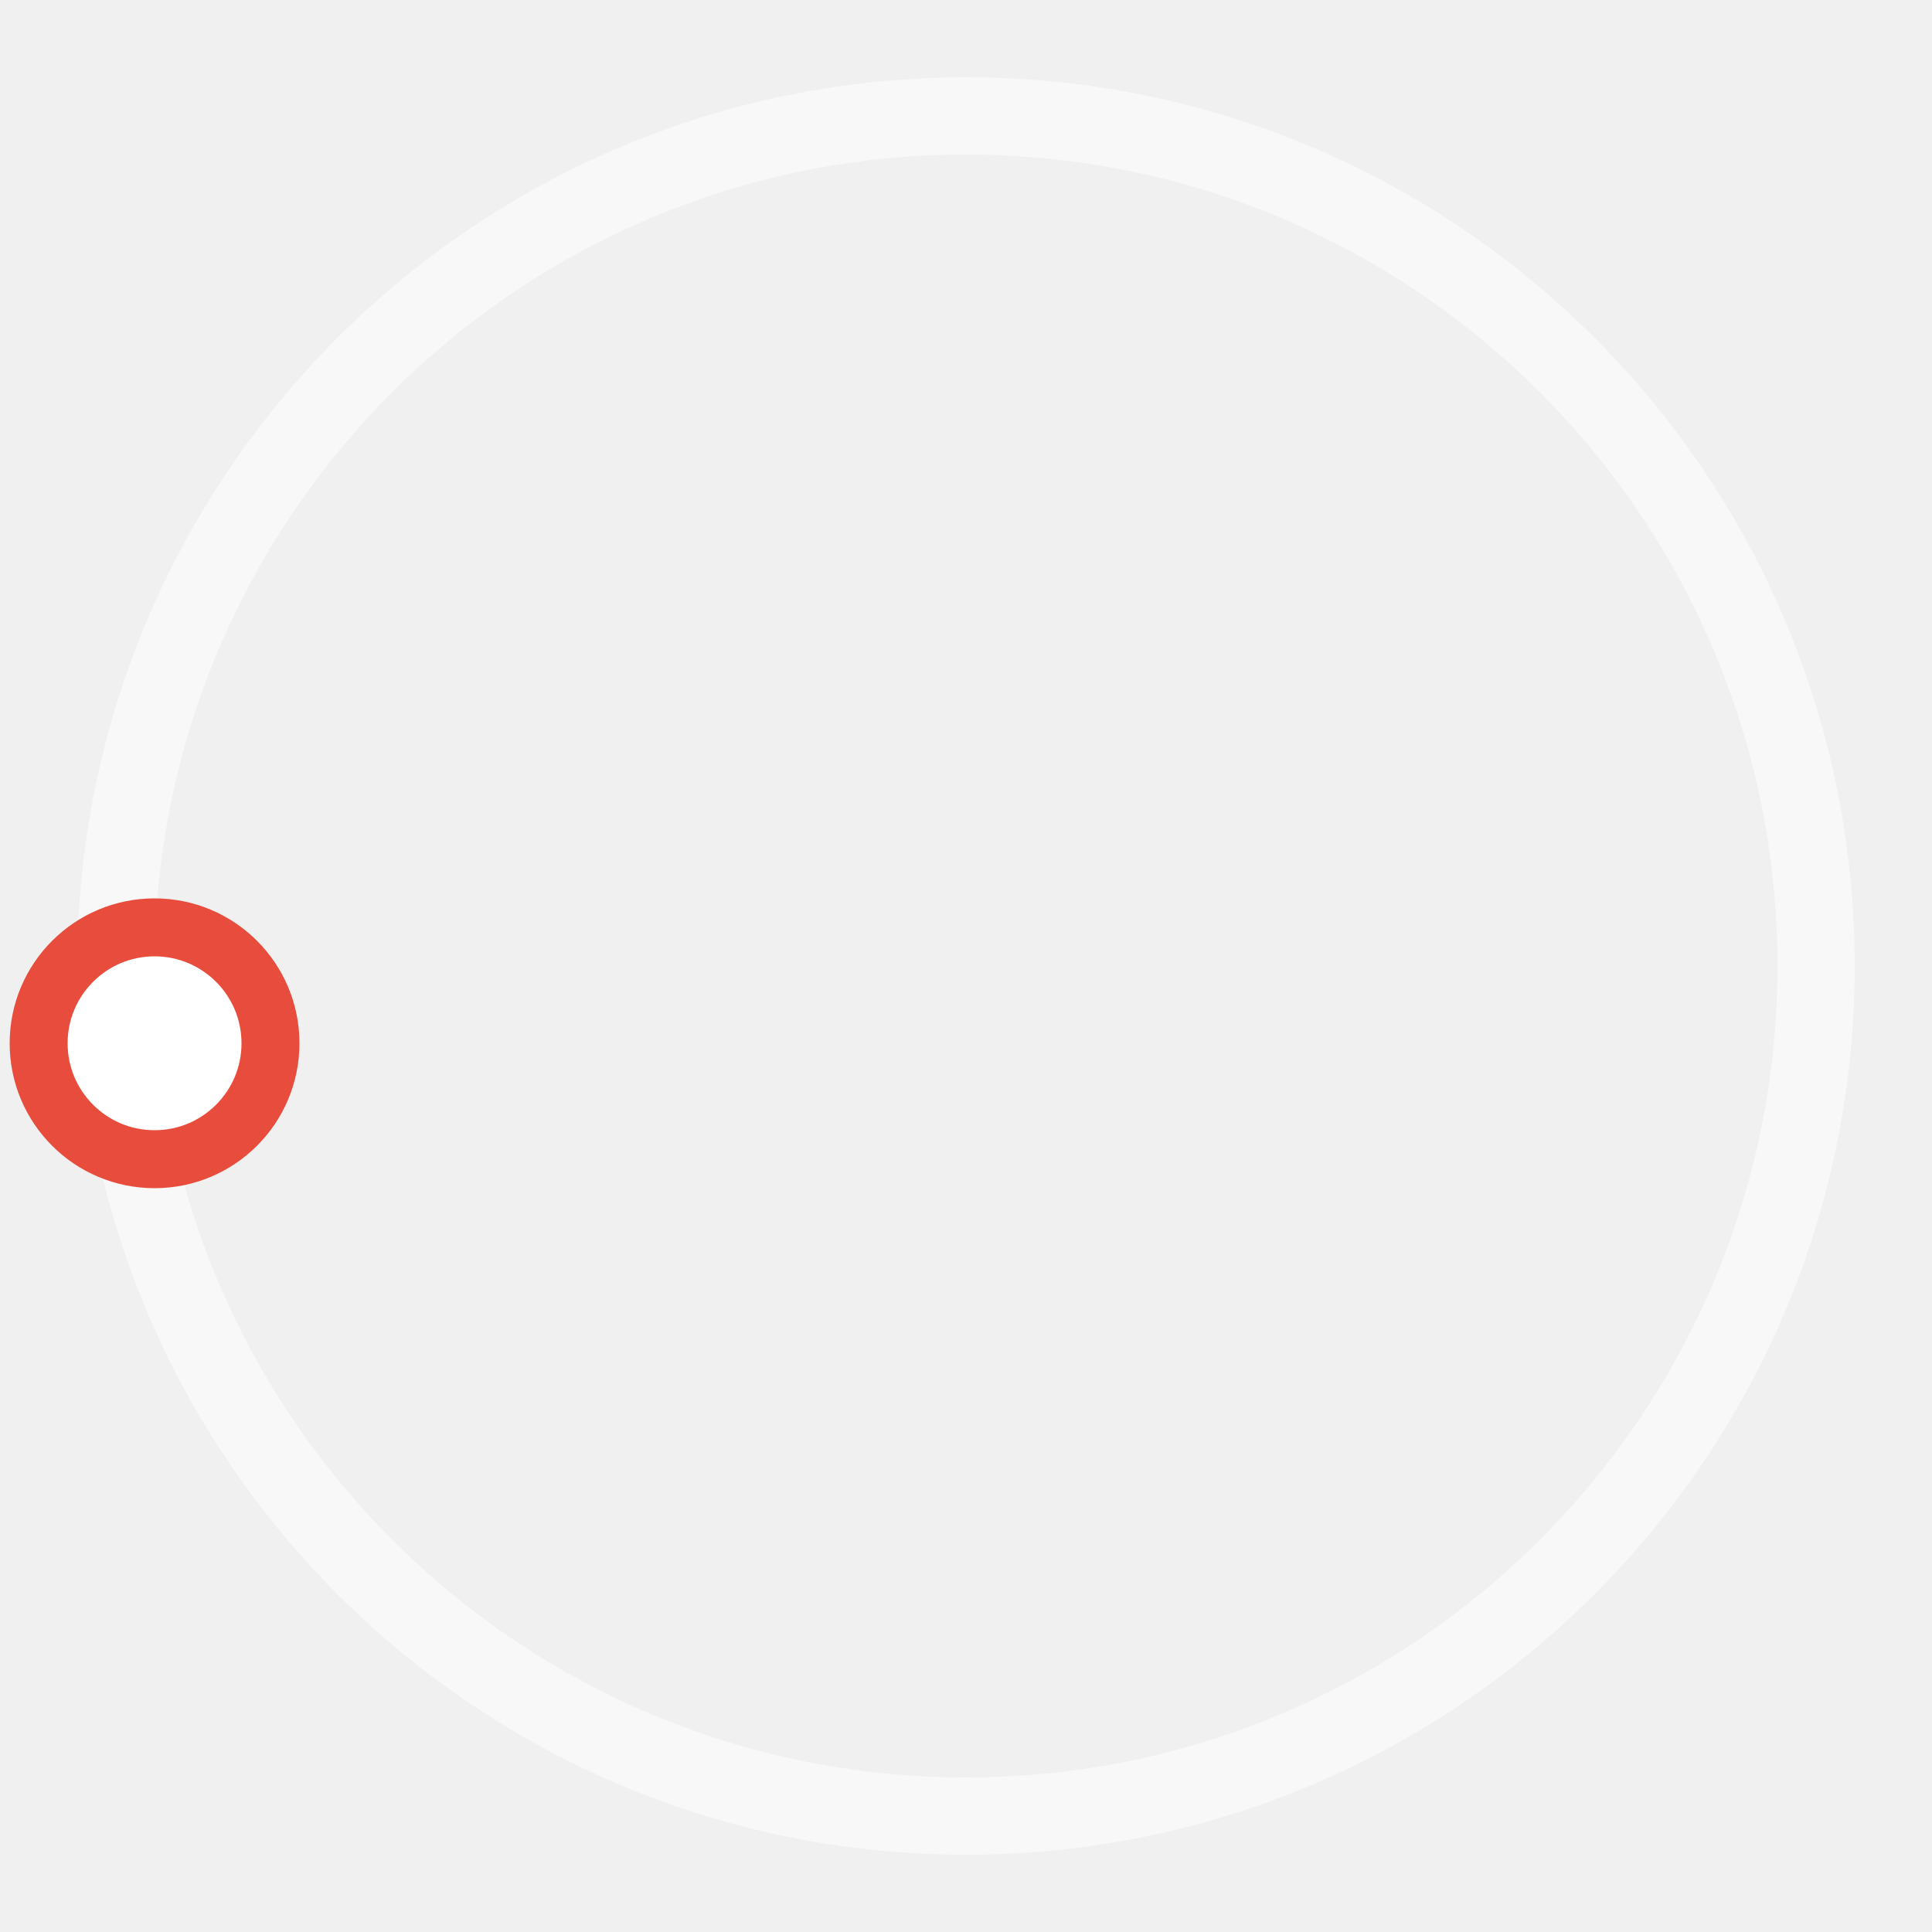
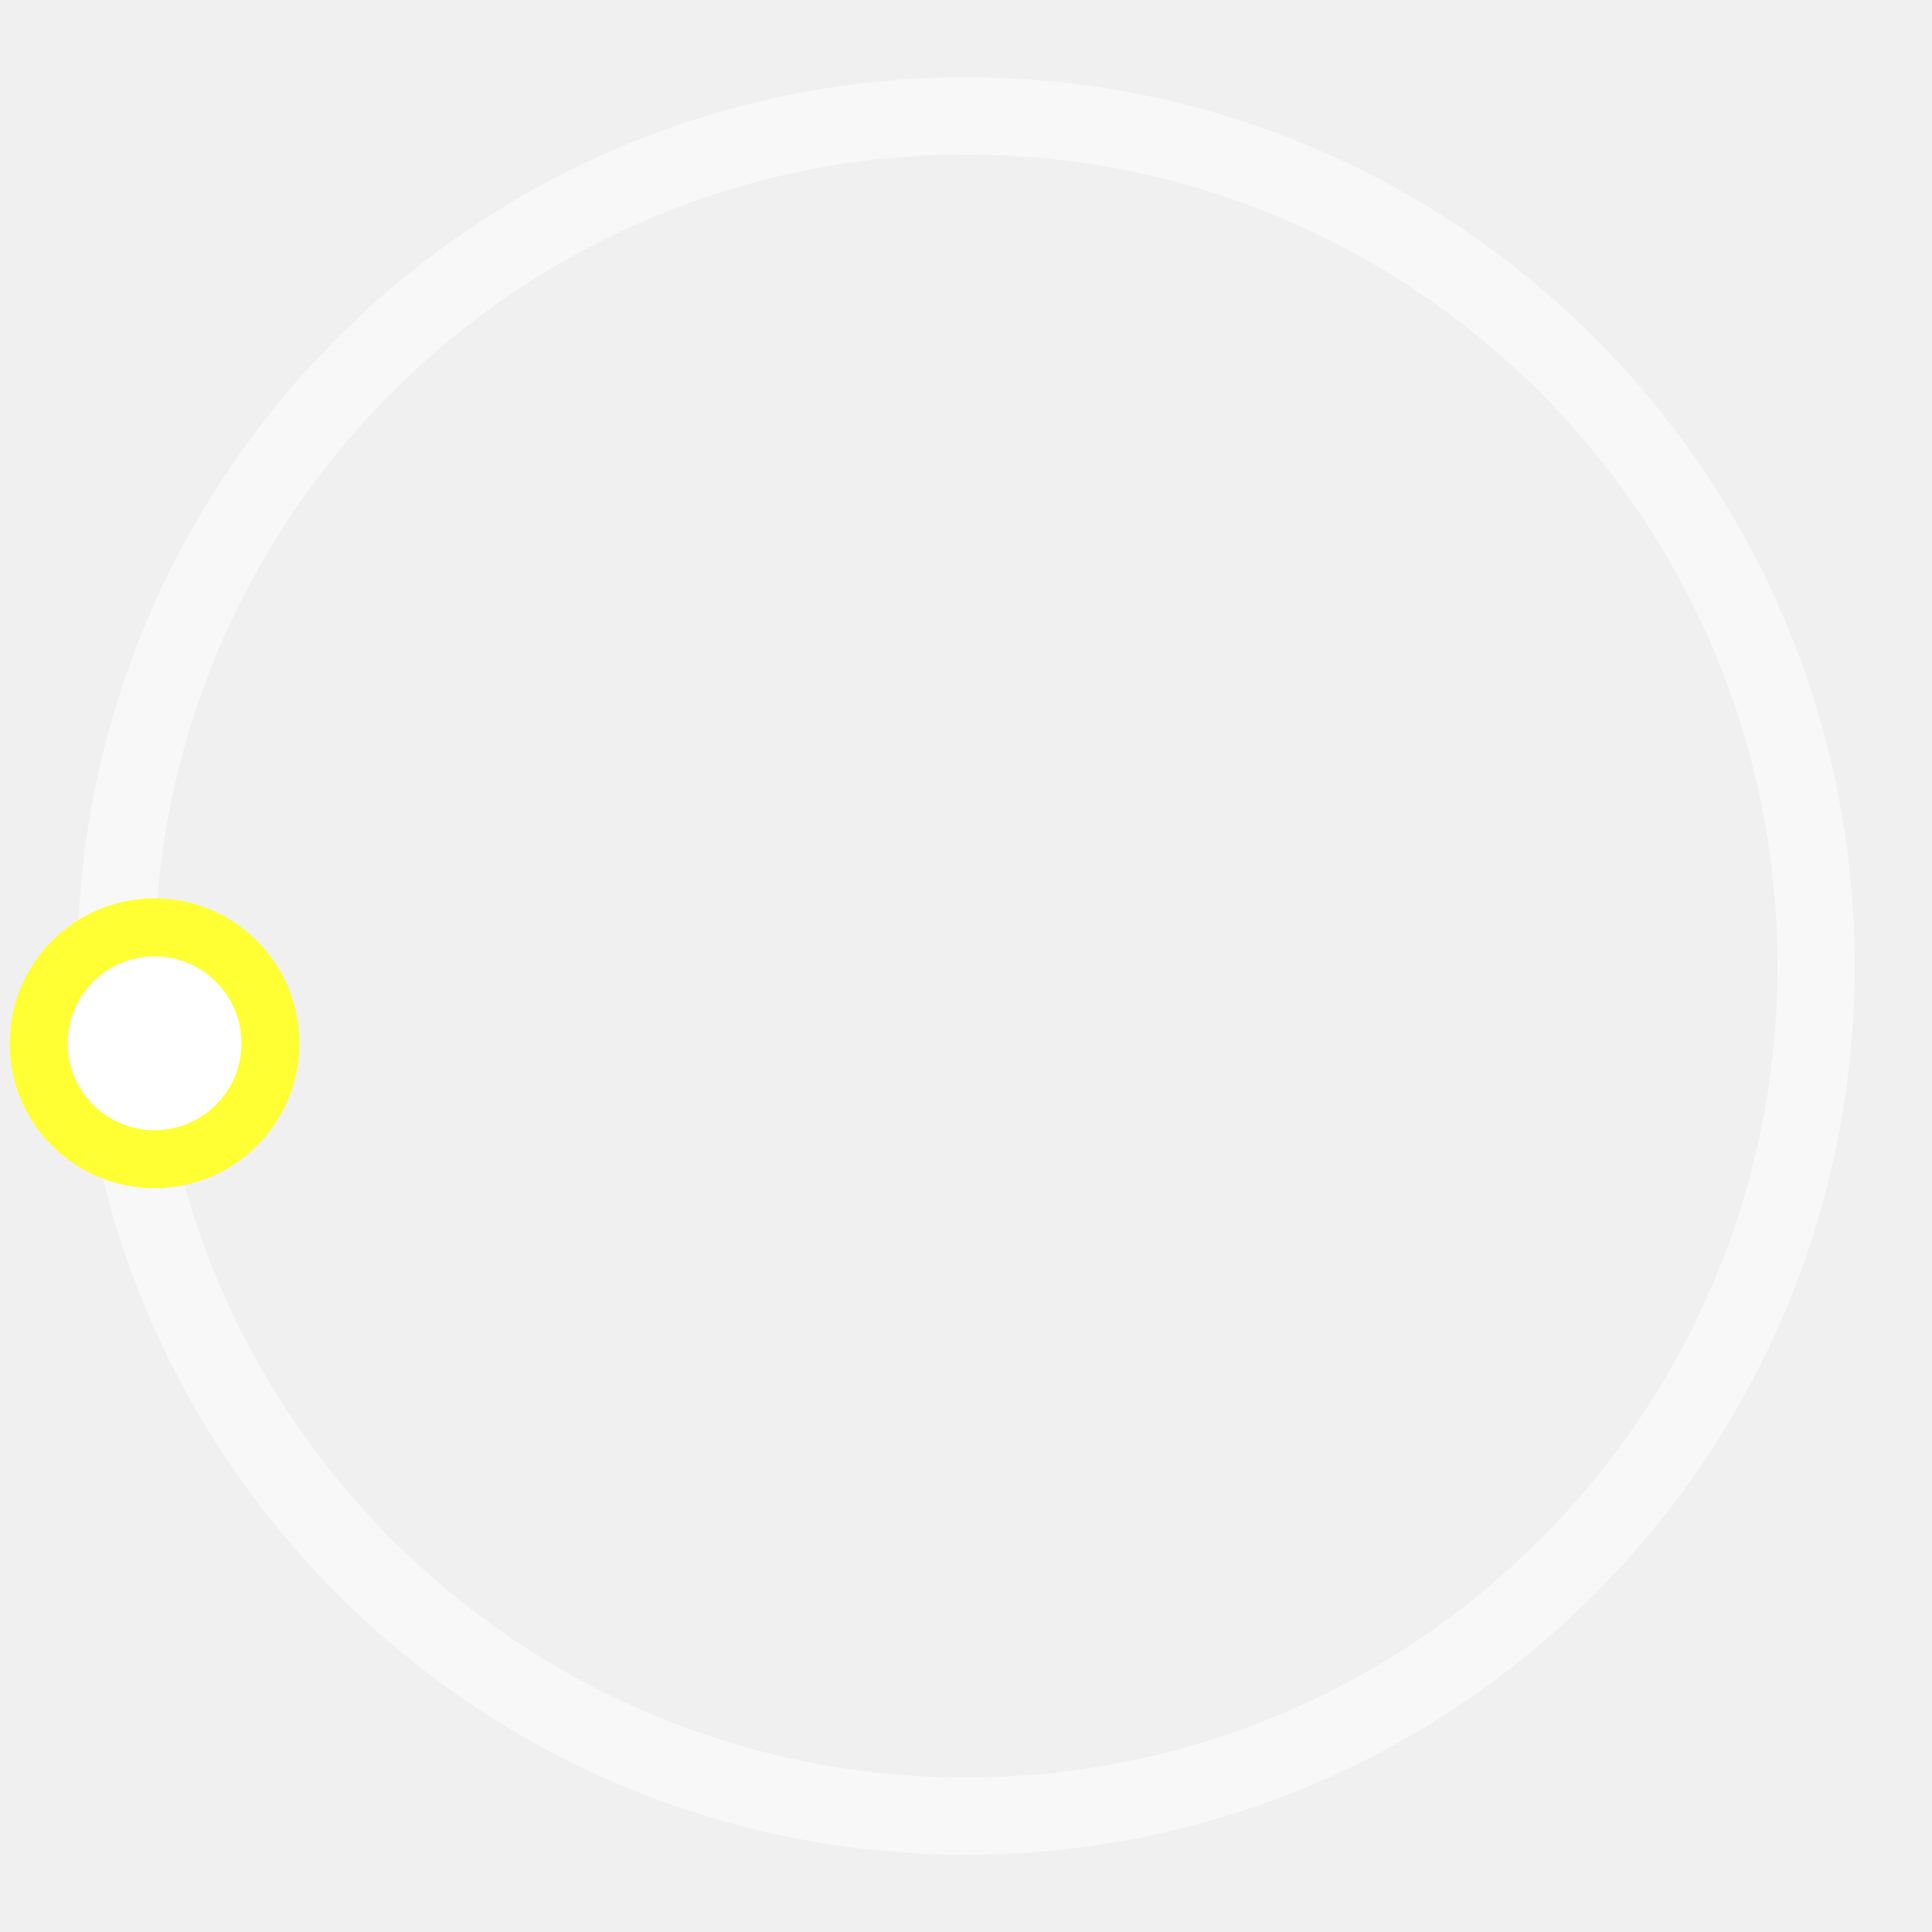
<svg xmlns="http://www.w3.org/2000/svg" width="80px" height="80px" version="1.1" id="L3" x="0px" y="0px" viewBox="0 0 100 100" enable-background="new 0 0 0 0" xml:space="preserve">
  <circle fill="none" stroke="#fff" stroke-width="4" cx="50" cy="50" r="44" style="opacity:0.5;" />
-   <circle fill="#fff" stroke="#e74c3c" stroke-width="3" cx="8" cy="54" r="6">
+   <circle fill="#fff" stroke="#FFFF33" stroke-width="3" cx="8" cy="54" r="6">
    <animateTransform attributeName="transform" dur="2s" type="rotate" from="0 50 48" to="360 50 52" repeatCount="indefinite" />
  </circle>
</svg>
